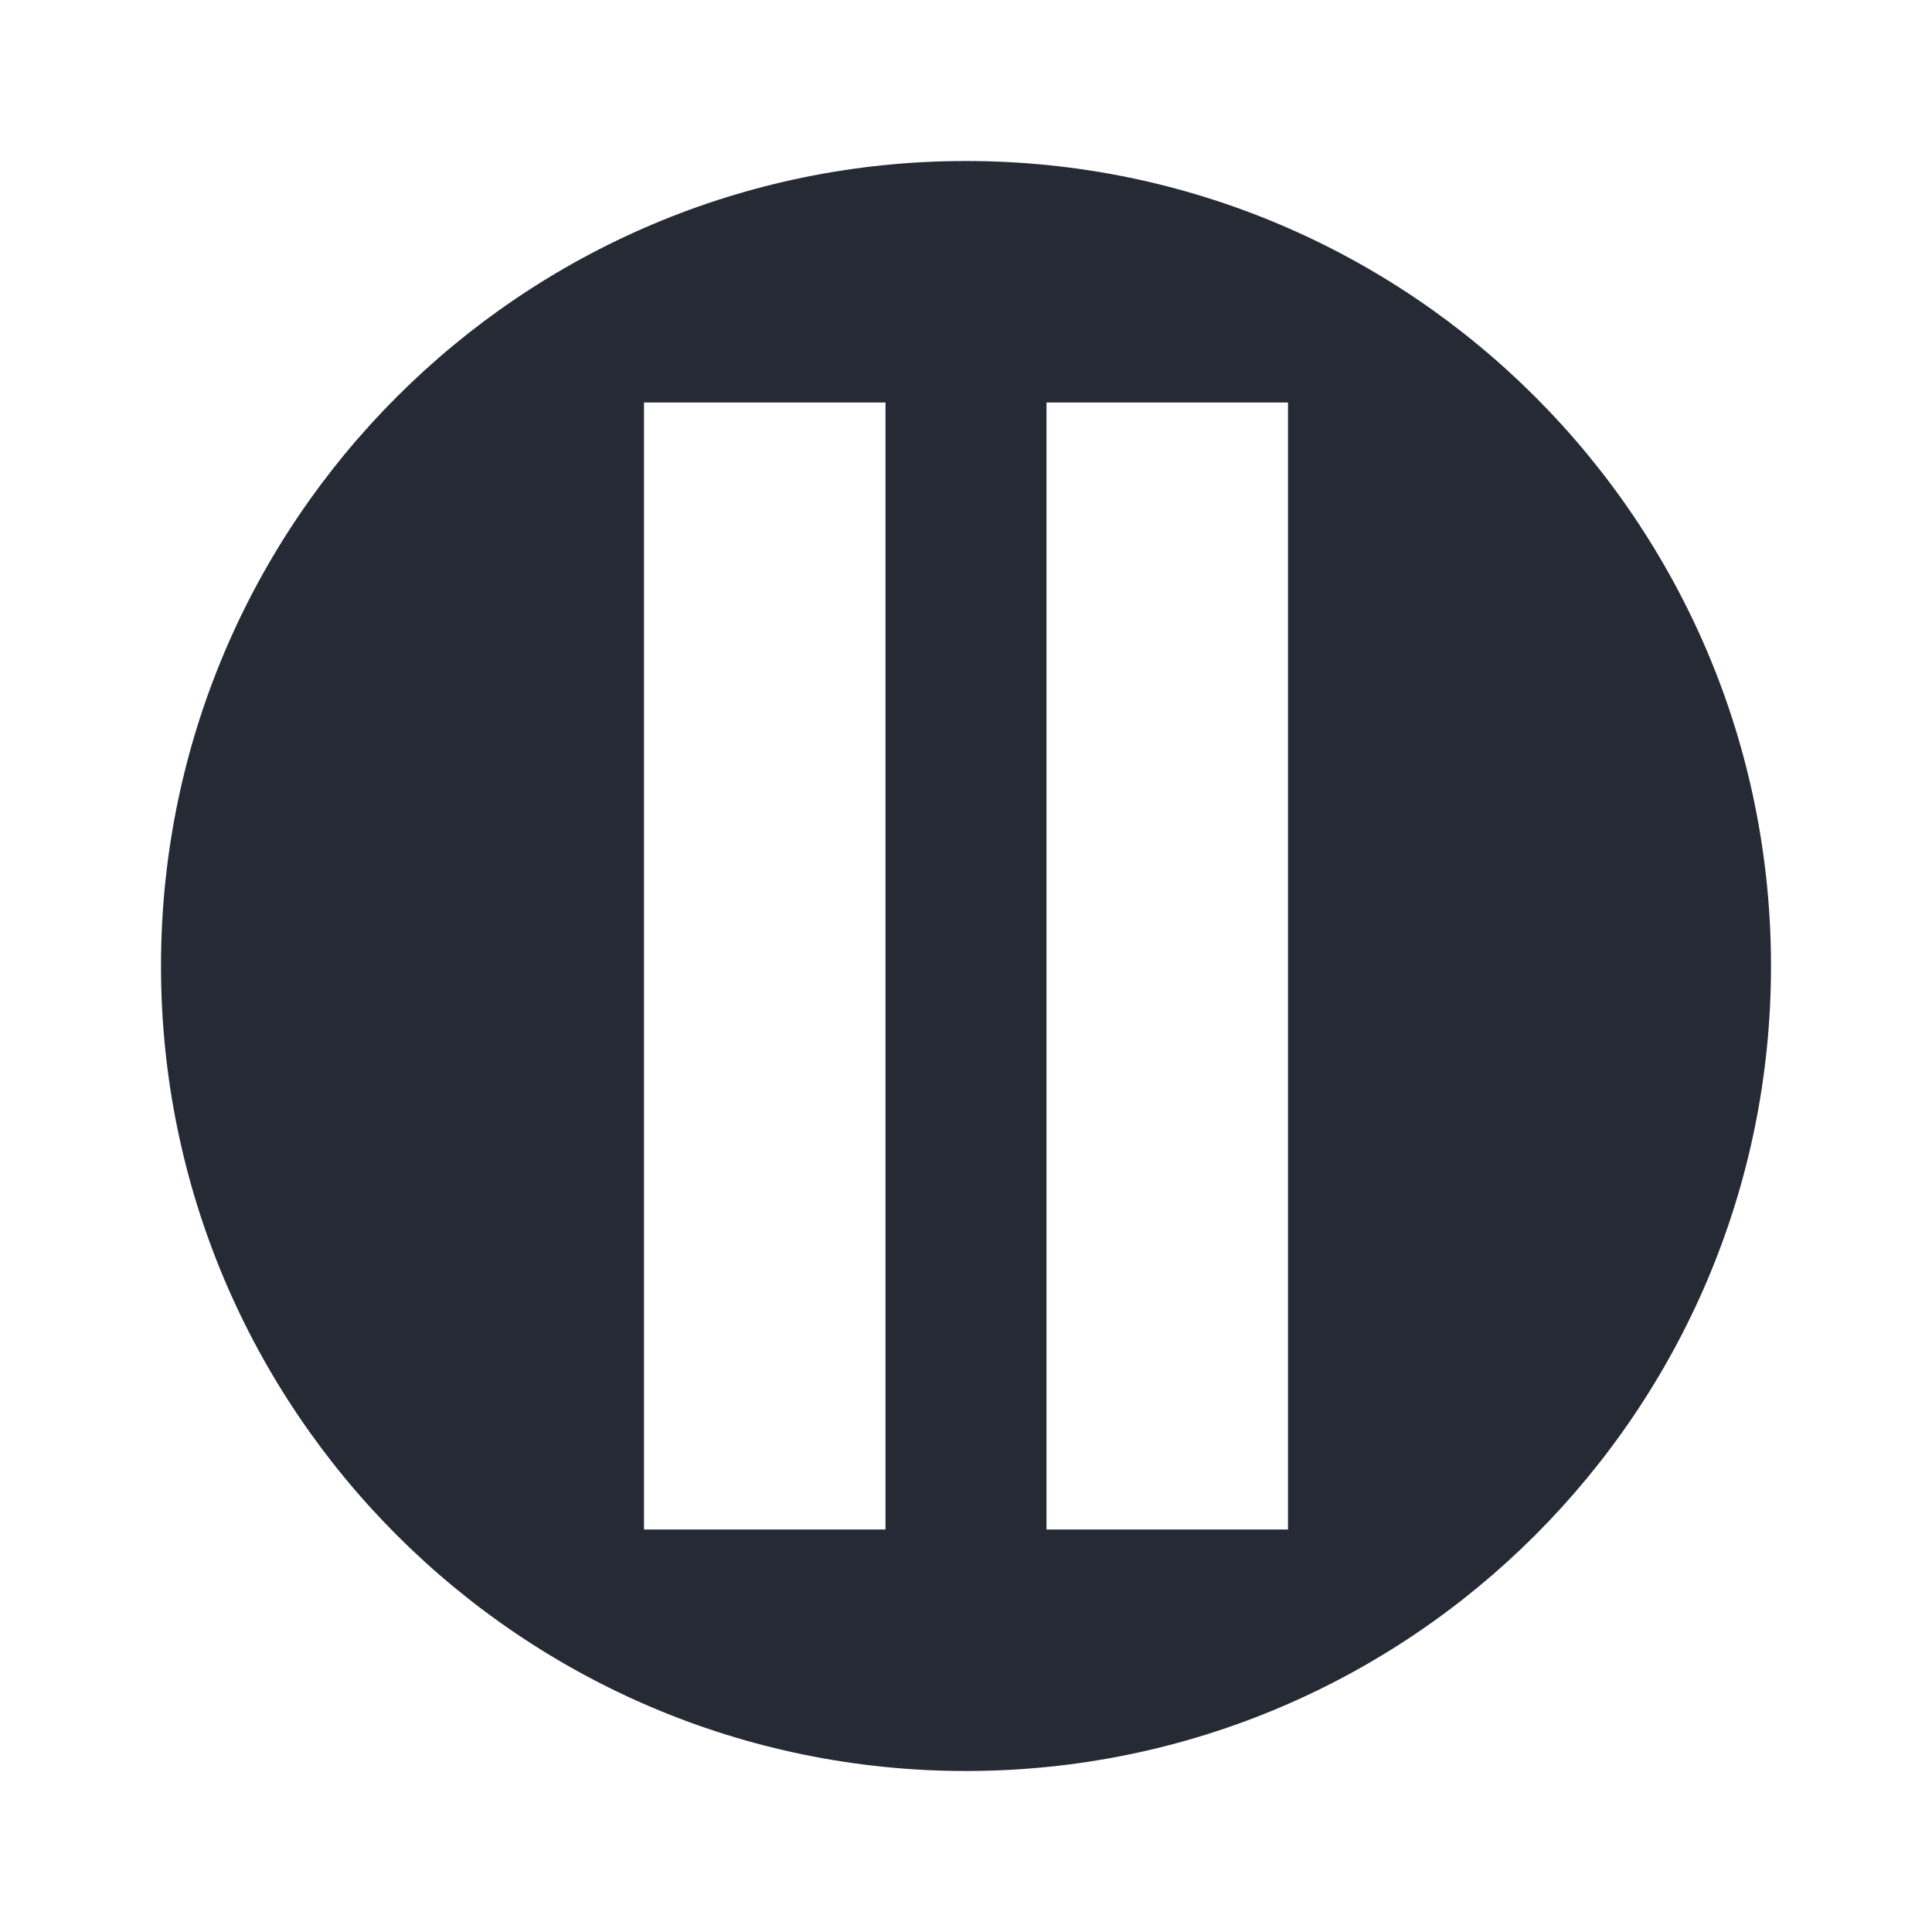
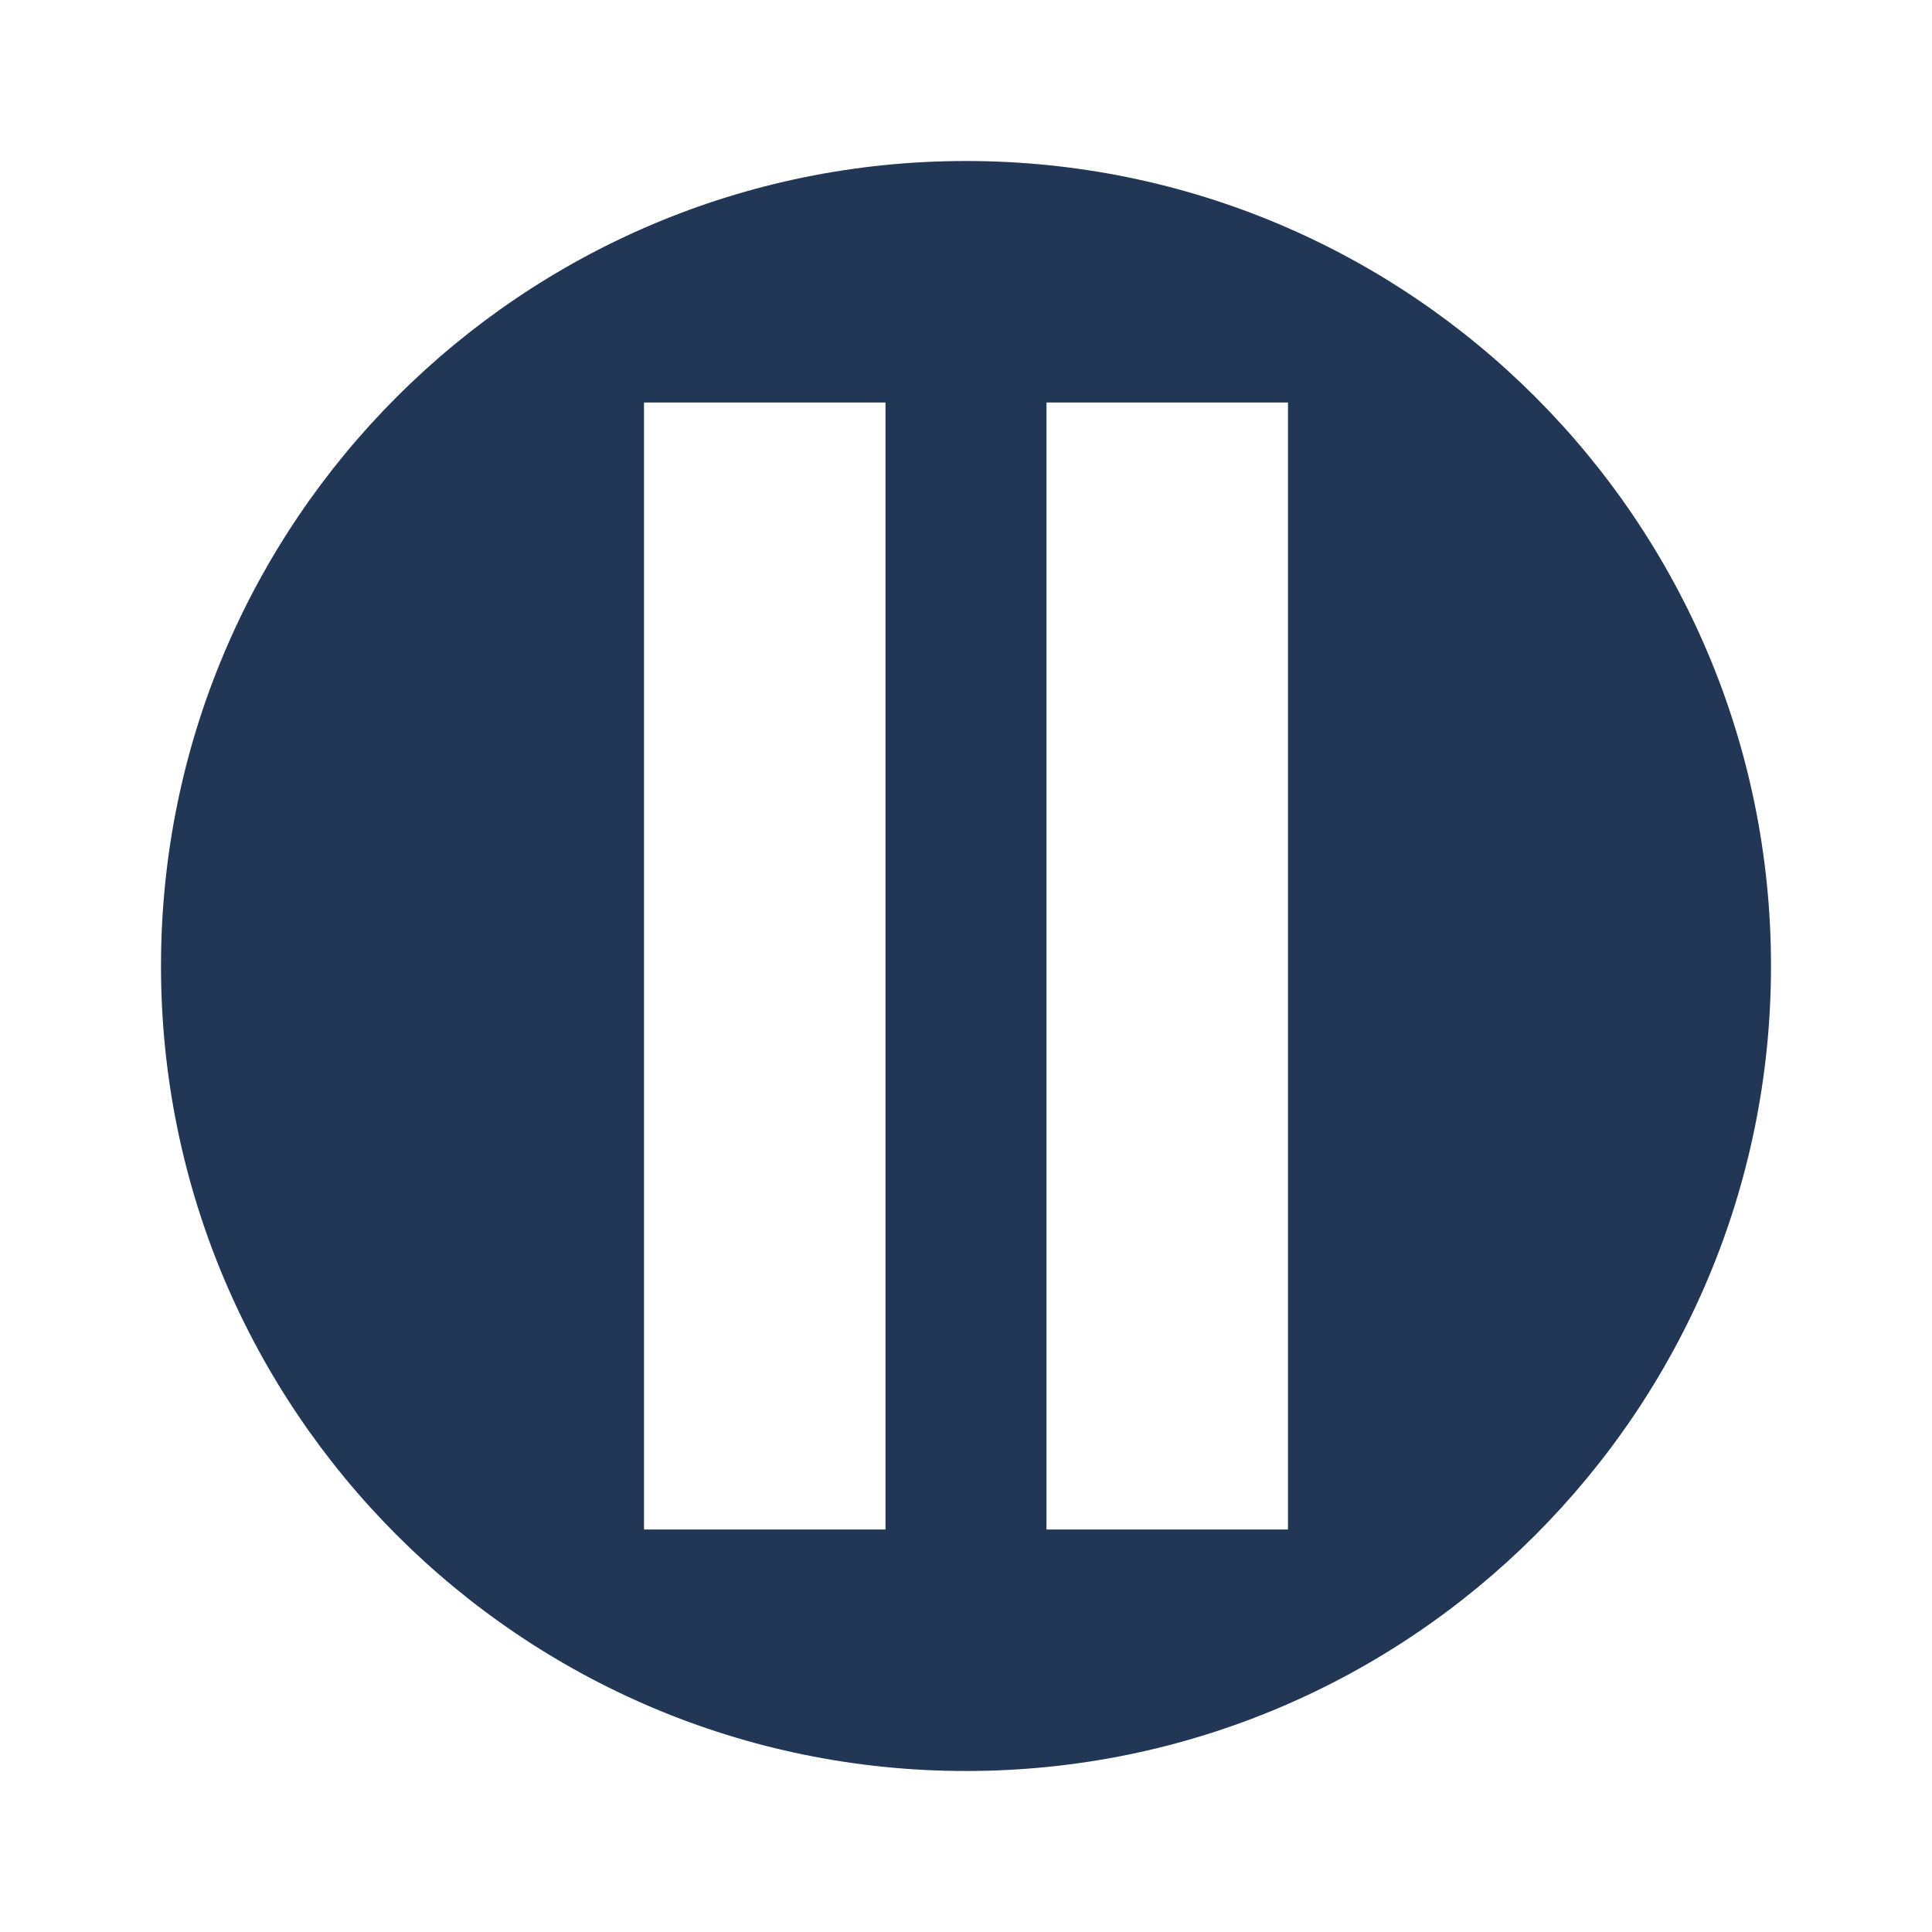
<svg xmlns="http://www.w3.org/2000/svg" width="18pt" height="18pt" version="1.1" viewBox="0 0 18 18">
  <g>
-     <path style="fill:rgb(14.51%,16.471%,20.784%)" d="M 16.5 9 C 16.5 13.141 13.141 16.5 9 16.5 C 4.859 16.5 1.5 13.141 1.5 9 C 1.5 4.859 4.859 1.5 9 1.5 C 13.141 1.5 16.5 4.859 16.5 9 Z M 16.5 9" />
+     <path style="fill:rgb(13.333%,21.176%,33.725%)" d="M 16.5 9 C 16.5 13.141 13.141 16.5 9 16.5 C 4.859 16.5 1.5 13.141 1.5 9 C 1.5 4.859 4.859 1.5 9 1.5 C 13.141 1.5 16.5 4.859 16.5 9 Z M 16.5 9" />
    <path style="fill:rgb(100%,100%,100%)" d="M 6 3.75 L 8.25 3.75 L 8.25 14.25 L 6 14.25 Z M 6 3.75" />
    <path style="fill:rgb(100%,100%,100%)" d="M 9.75 3.75 L 12 3.75 L 12 14.25 L 9.75 14.25 Z M 9.75 3.75" />
  </g>
</svg>
